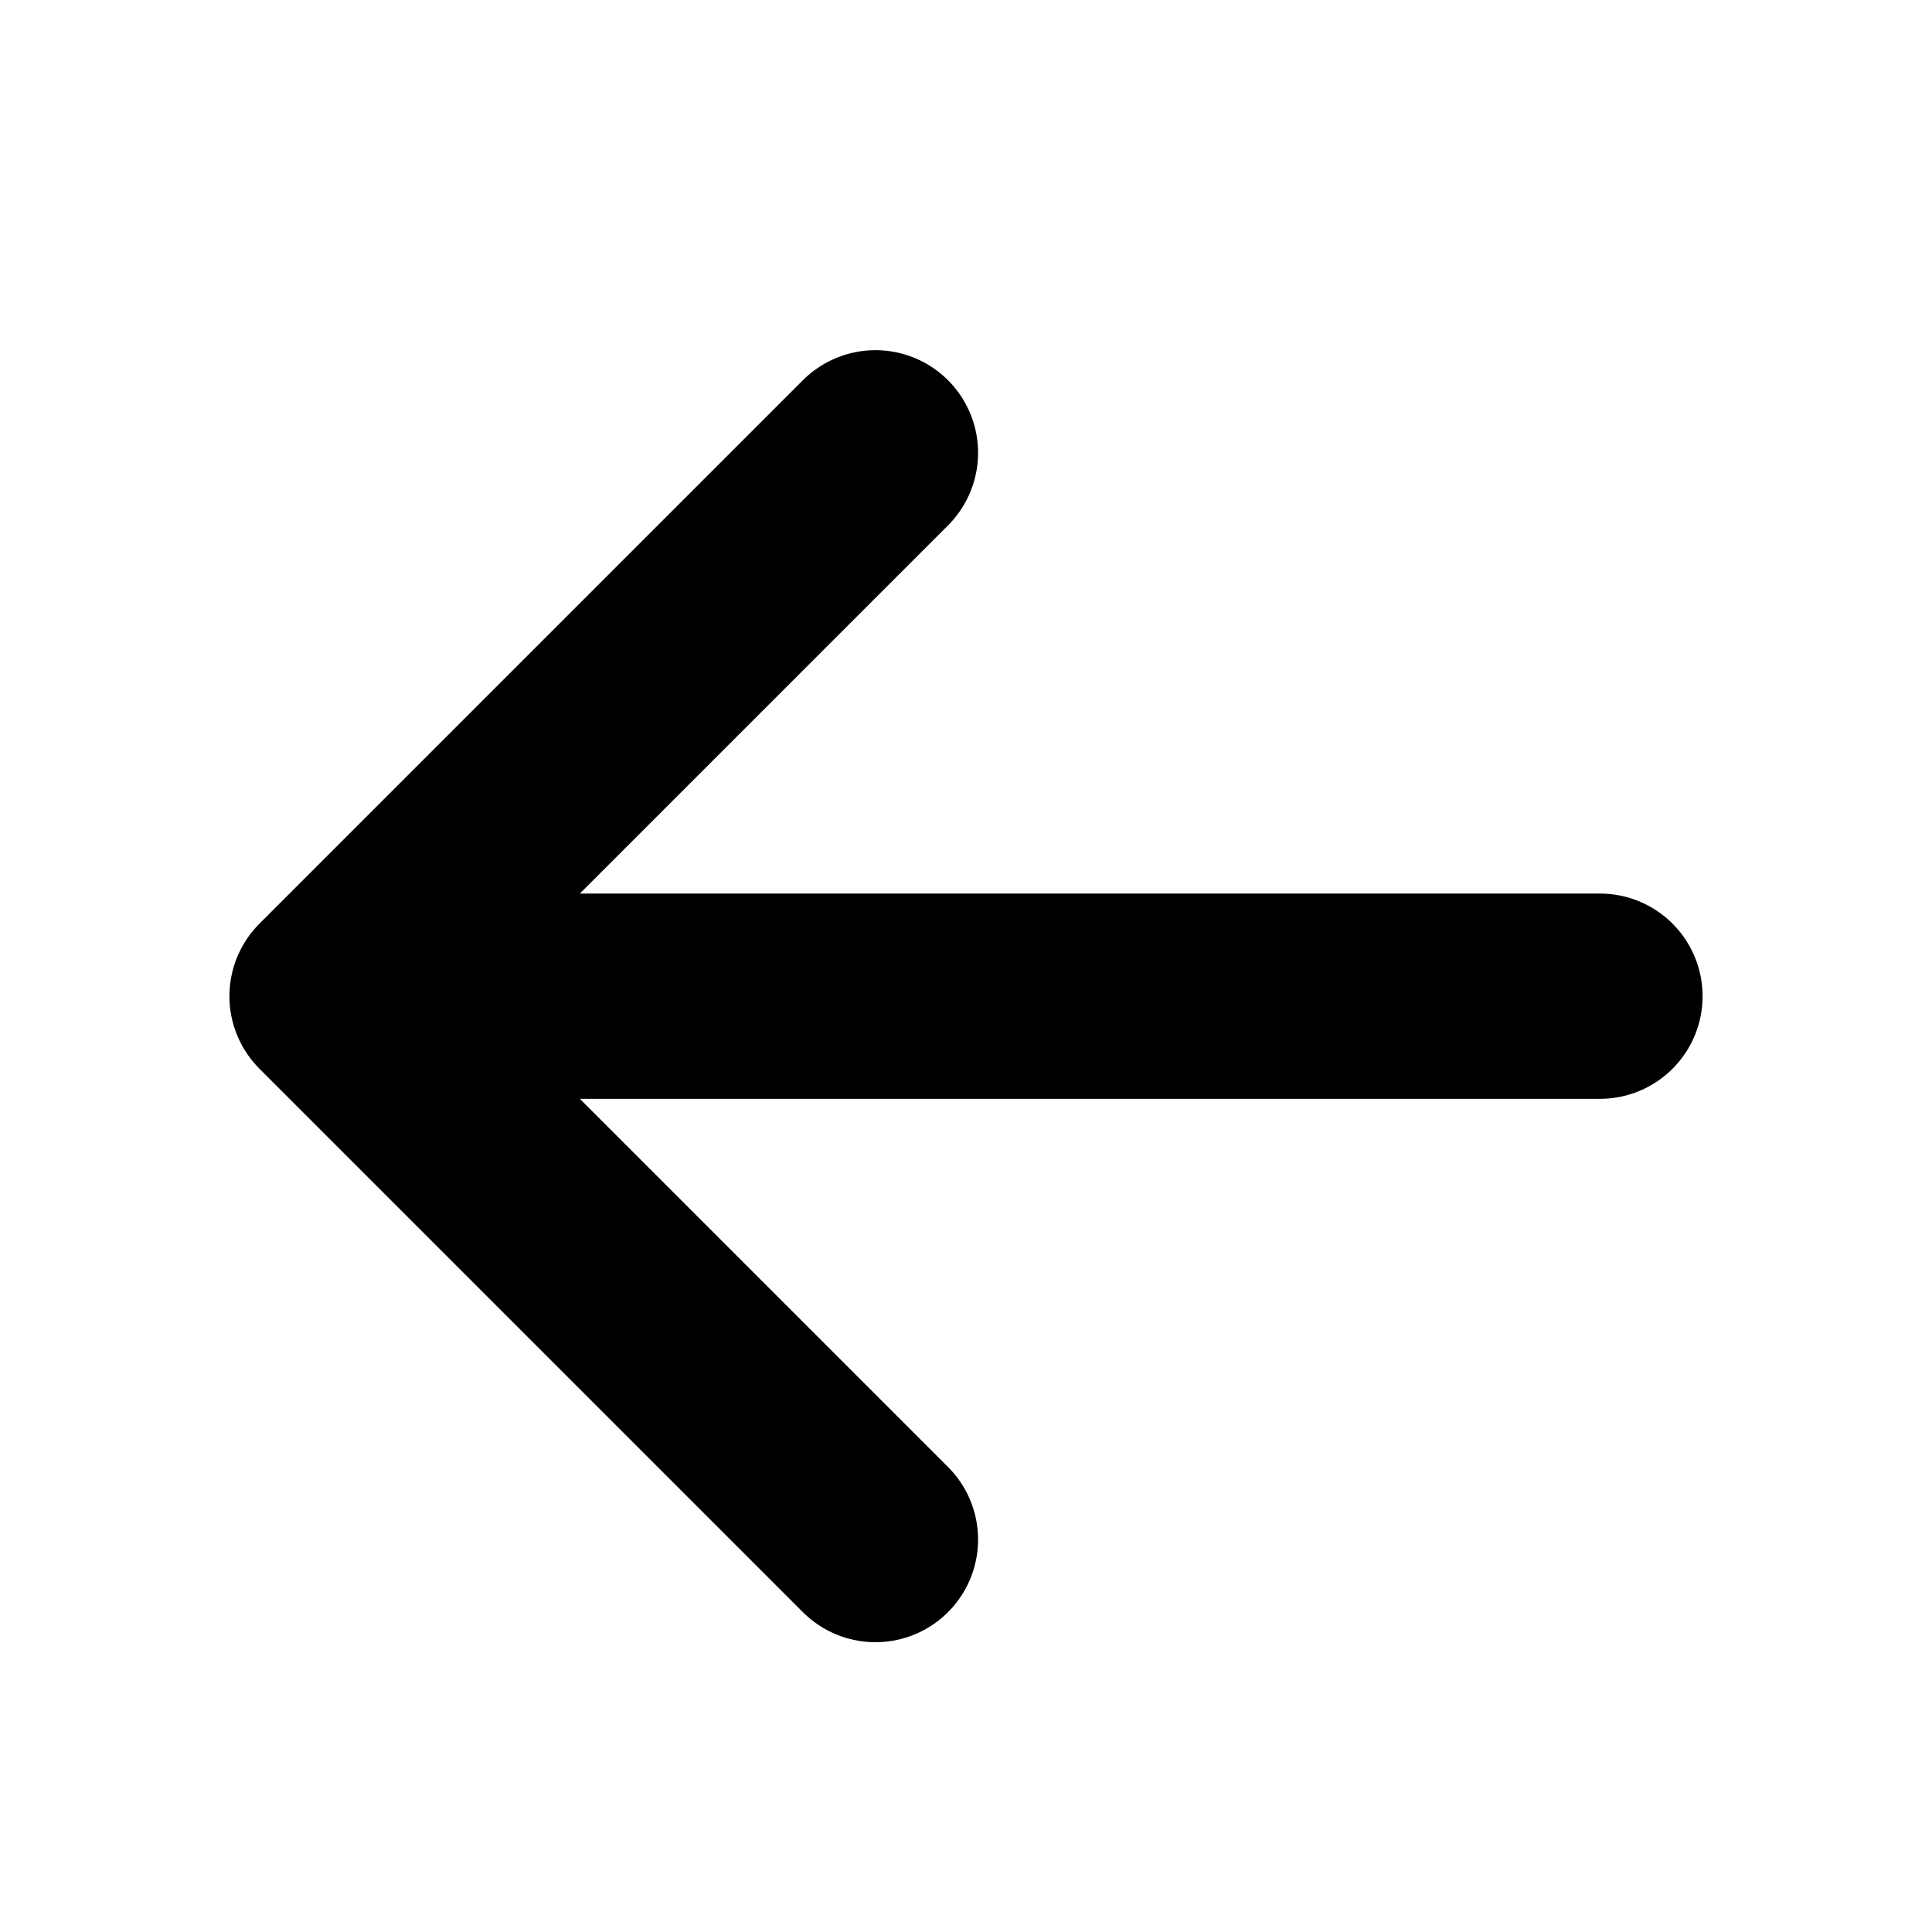
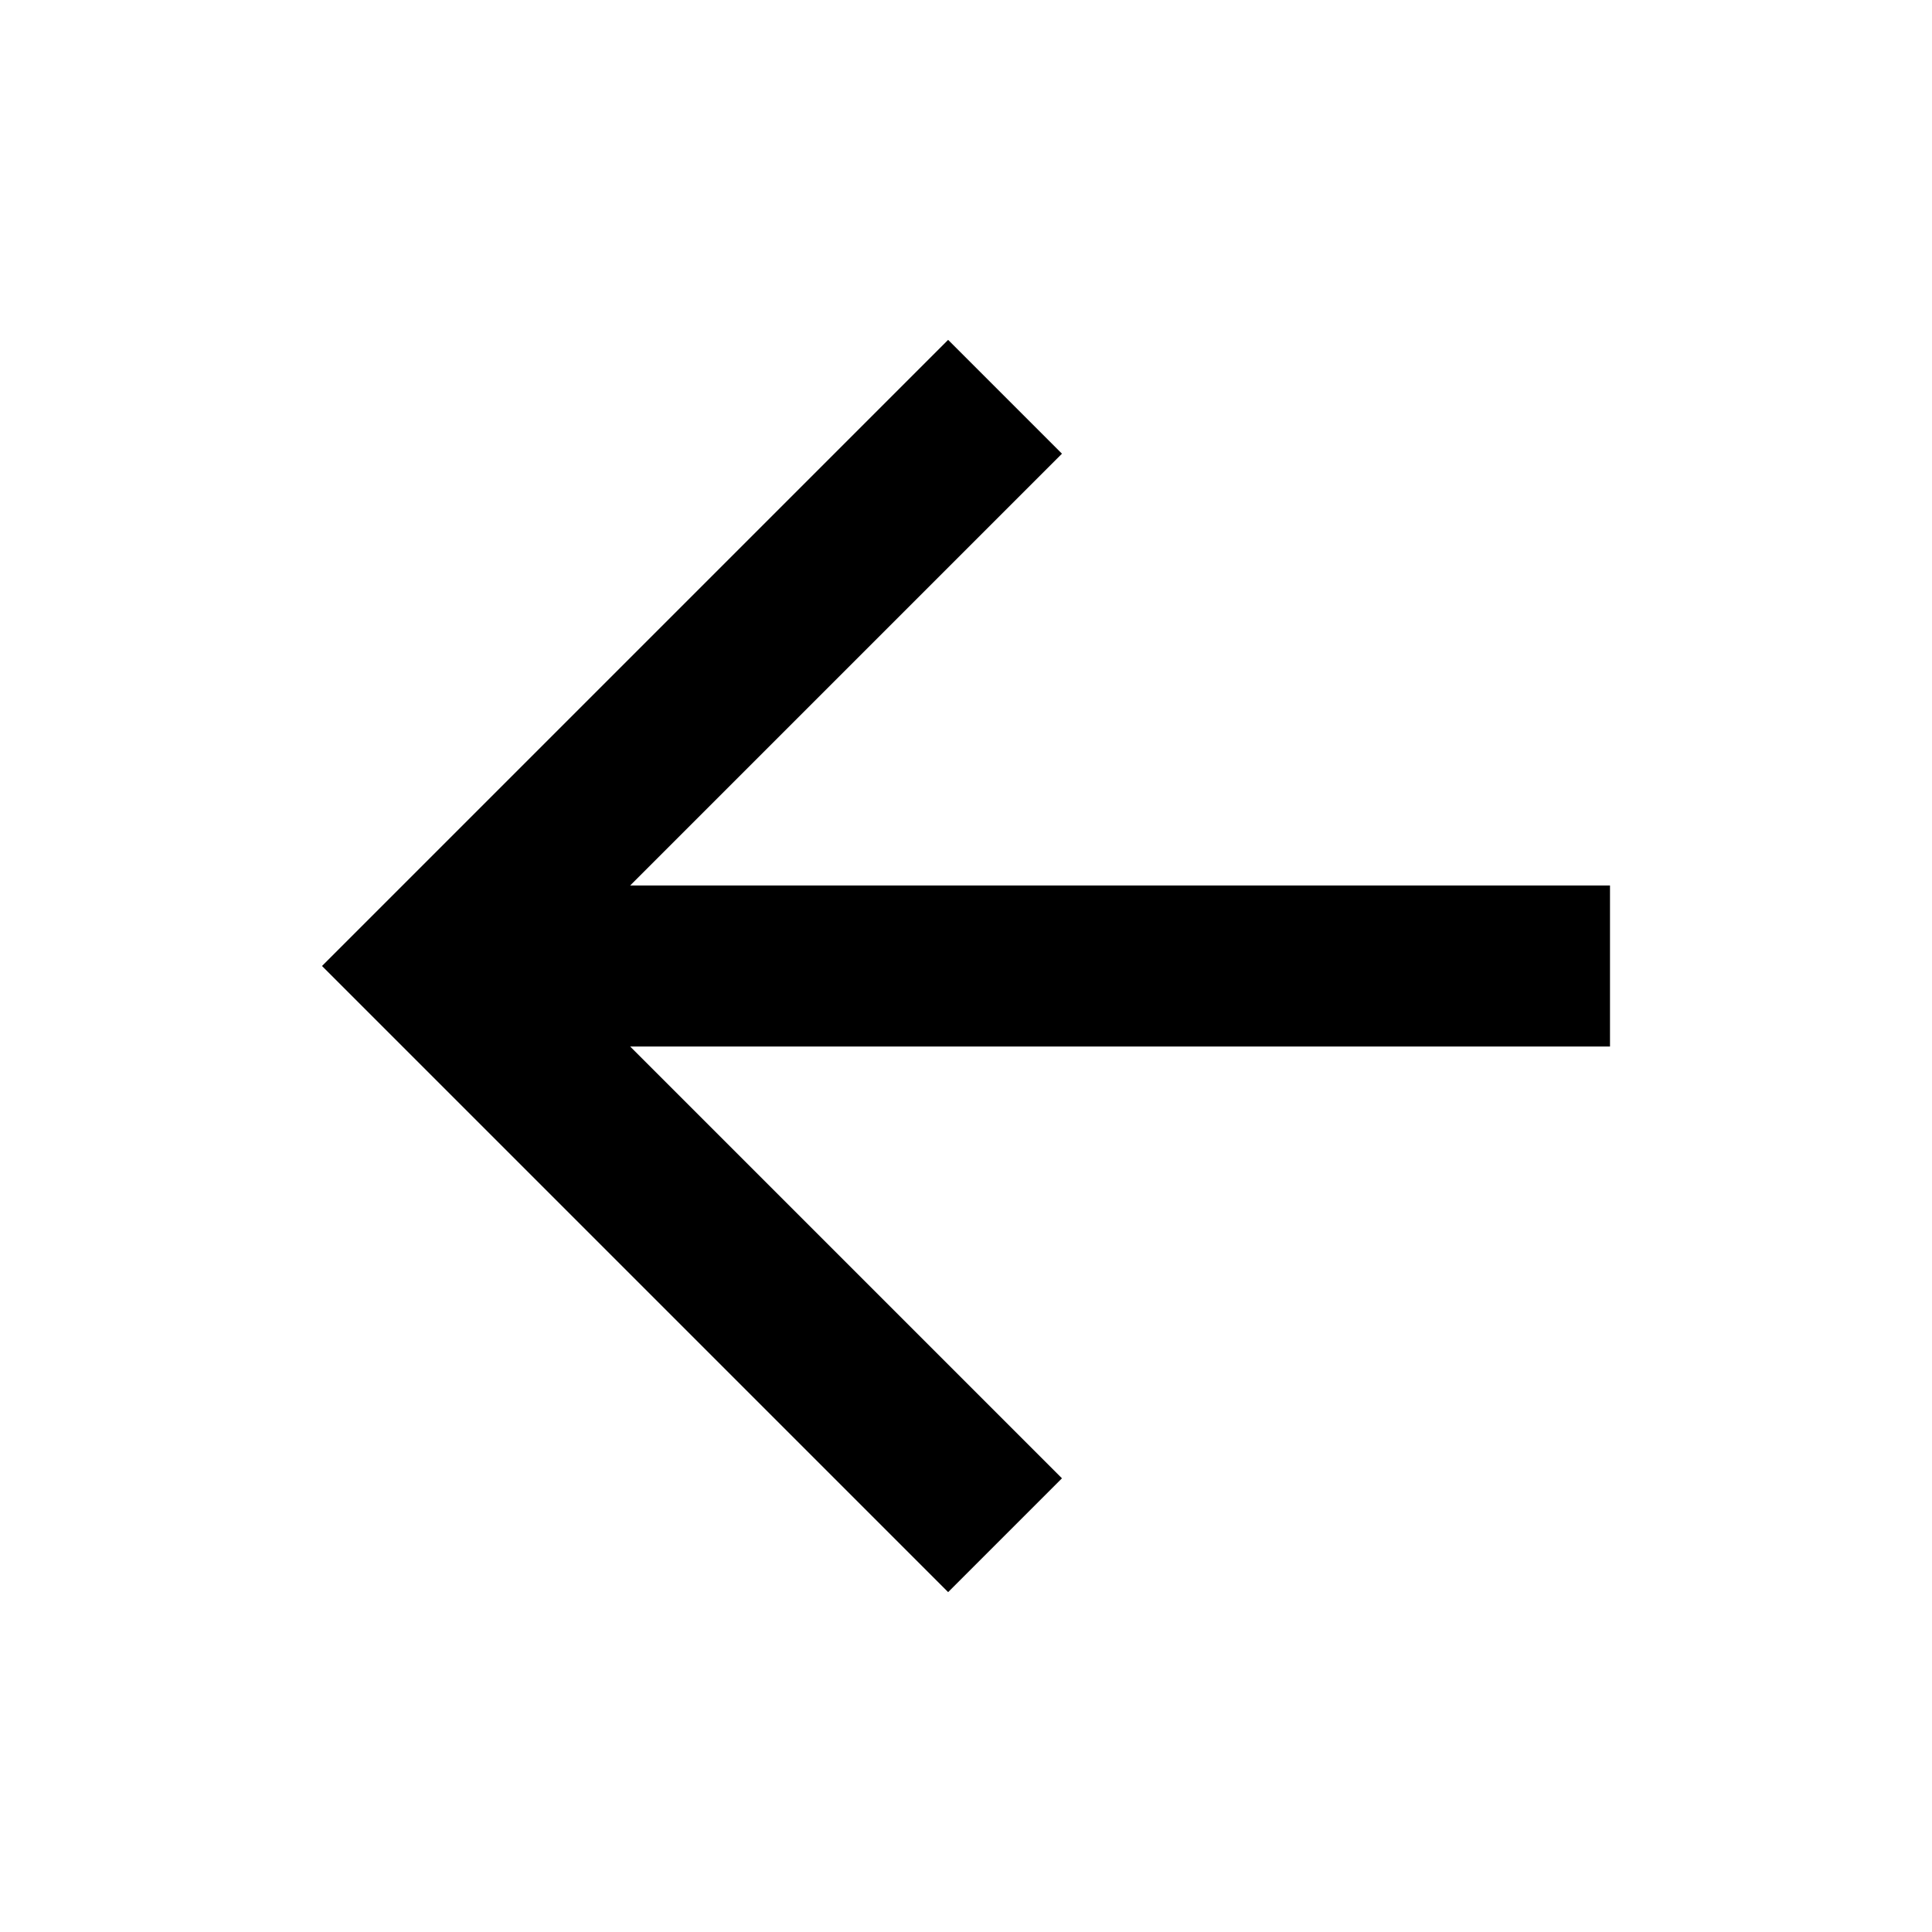
- <svg xmlns="http://www.w3.org/2000/svg" width="24" height="24" viewBox="0 0 16 16">
-   <path fill="none" stroke="#000000" stroke-linecap="round" stroke-linejoin="round" stroke-width="1.7" d="m7.25 3.75-4.5 4.5 4.5 4.5m6-4.5h-10.5" />
+ <svg xmlns="http://www.w3.org/2000/svg" viewBox="0 0 24 24" width="24" height="24" fill="currentColor">
+   <path d="M7.828 11H20V13H7.828L13.192 18.364L11.778 19.778L4 12L11.778 4.222L13.192 5.636L7.828 11Z" />
</svg>
